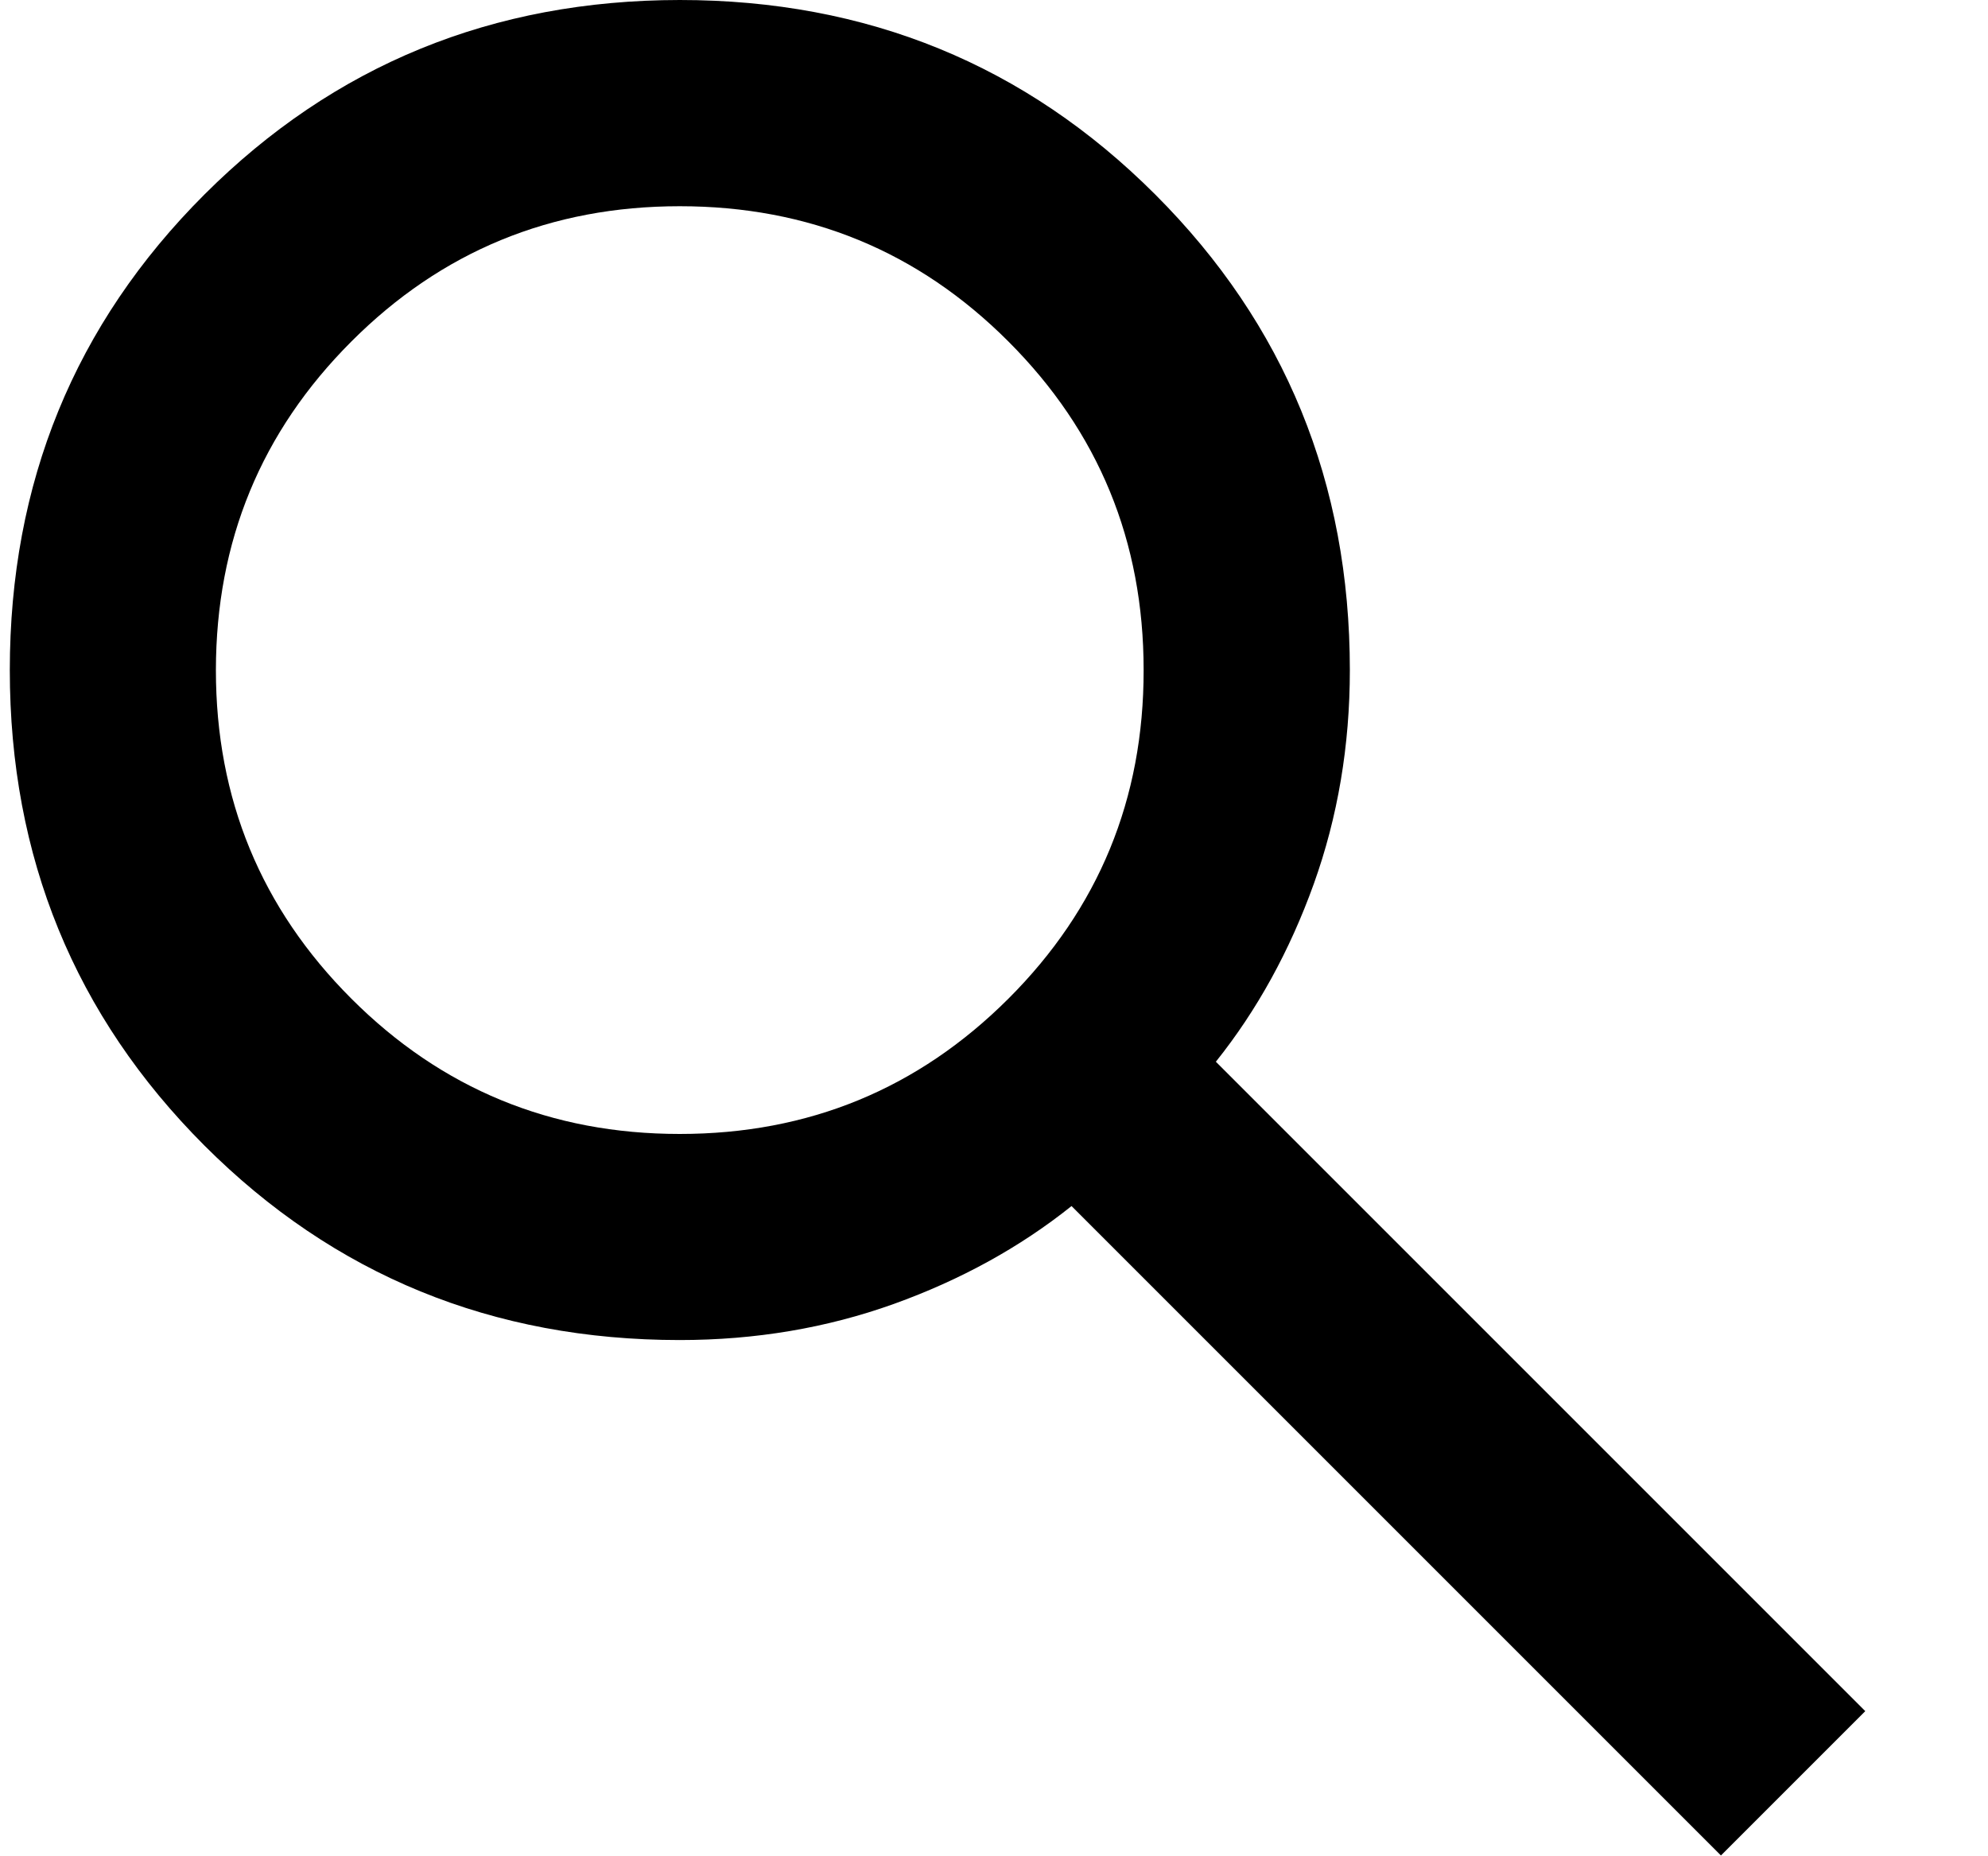
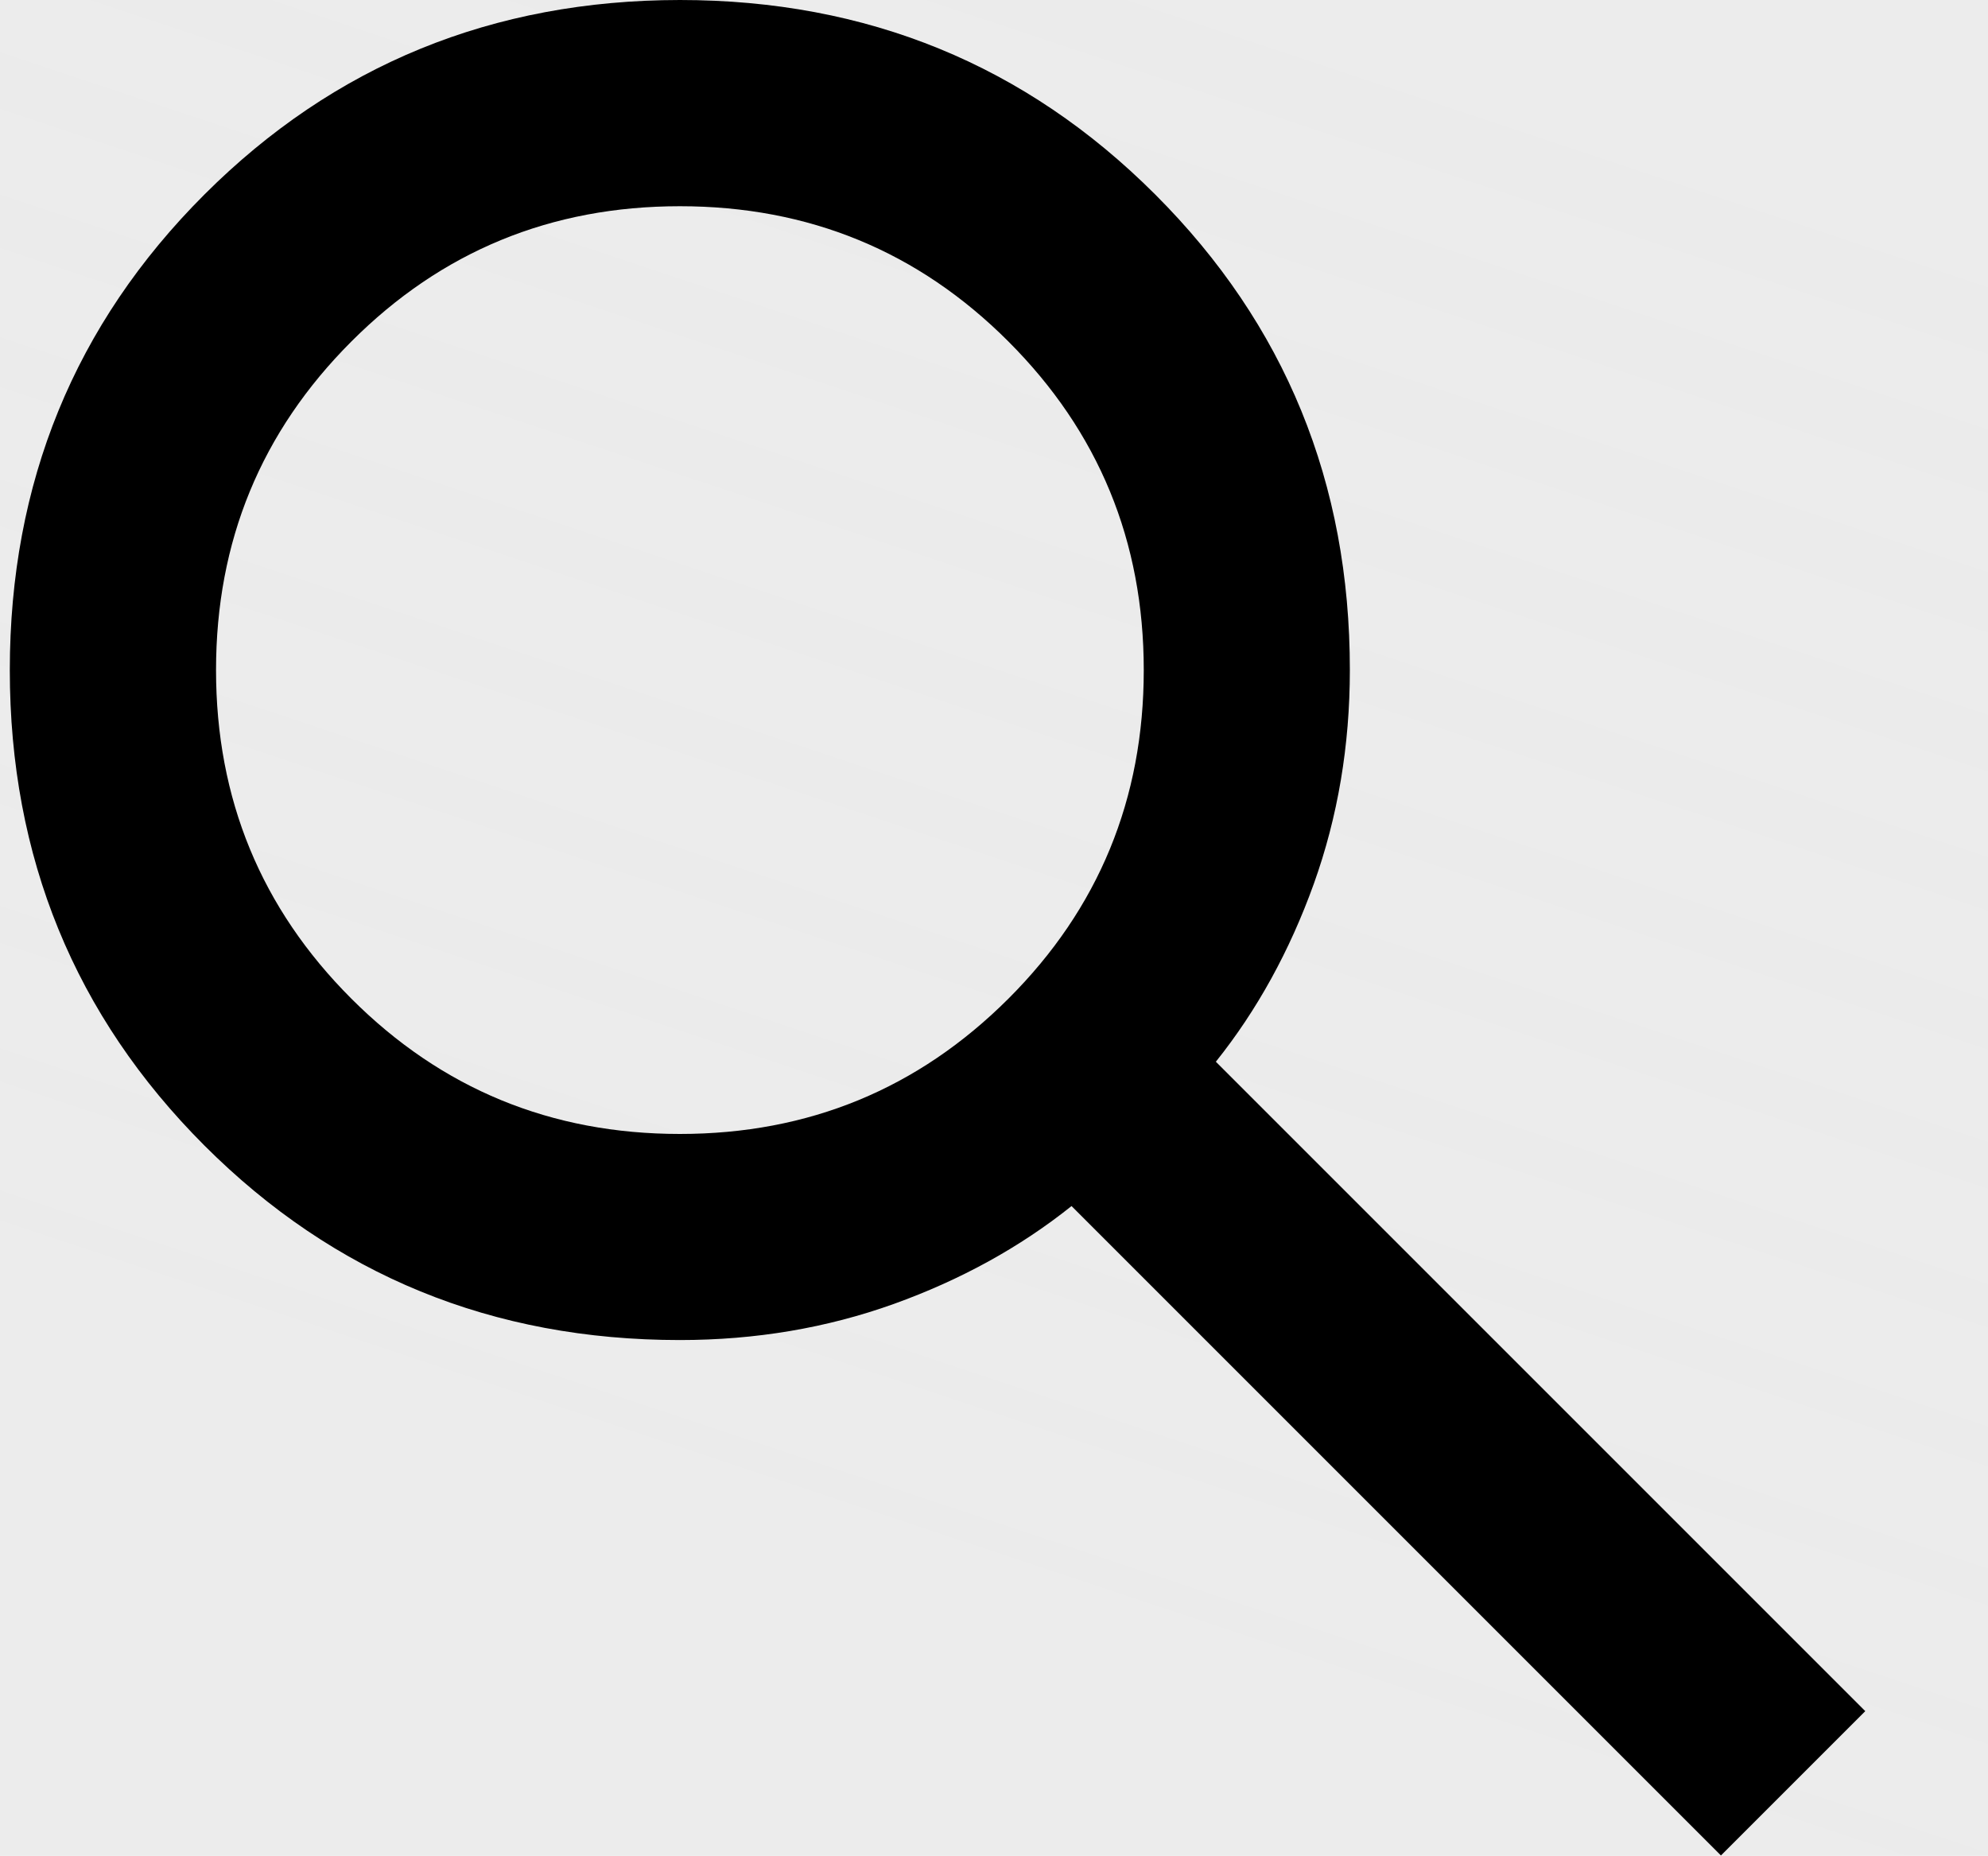
<svg xmlns="http://www.w3.org/2000/svg" width="15" height="14" viewBox="0 0 15 14" fill="none">
-   <path d="M12.985 14L8.085 9.1C7.696 9.411 7.249 9.657 6.743 9.839C6.238 10.02 5.7 10.111 5.129 10.111C3.717 10.111 2.521 9.622 1.542 8.643C0.564 7.664 0.074 6.468 0.074 5.056C0.074 3.643 0.563 2.447 1.542 1.468C2.521 0.49 3.717 0.001 5.129 0C6.542 0 7.738 0.489 8.717 1.468C9.696 2.447 10.185 3.643 10.185 5.056C10.185 5.626 10.094 6.164 9.913 6.669C9.731 7.175 9.485 7.622 9.174 8.011L14.074 12.911L12.985 14ZM5.129 8.556C6.102 8.556 6.928 8.215 7.609 7.535C8.29 6.855 8.63 6.028 8.629 5.056C8.629 4.083 8.289 3.257 7.609 2.577C6.929 1.896 6.102 1.556 5.129 1.556C4.157 1.556 3.331 1.896 2.651 2.577C1.97 3.258 1.63 4.084 1.629 5.056C1.629 6.028 1.97 6.854 2.651 7.535C3.332 8.216 4.158 8.556 5.129 8.556Z" fill="black" />
+   <rect width="15" height="14" fill="#F5F5F5" />
+   <g id="assets">
+     <g id="Title_bar">
+       <g id="Topbar_bg" filter="url(#filter0_b_0_1)">
+         <rect x="-313" y="-128" width="1437" height="170" fill="url(#paint0_radial_0_1)" />
+         <rect x="-312.5" y="-127.5" width="1436" height="169" stroke="url(#paint1_linear_0_1)" />
+       </g>
+       <g id="menubar">
+         <g id="all">
+           <g id="need_btn" filter="url(#filter1_bd_0_1)">
+             <rect x="-13" y="-13" width="102" height="40" rx="20" fill="#DDDDDD" fill-opacity="0.4" shape-rendering="crispEdges" />
+             <rect x="-12.5" y="-12.5" width="101" height="39" rx="19.5" stroke="url(#paint2_linear_0_1)" shape-rendering="crispEdges" />
+           </g>
+           <g id="Frame 3">
+             <path id="Vector" d="M12.985 14L8.085 9.1C7.696 9.411 7.249 9.657 6.743 9.839C6.238 10.02 5.7 10.111 5.13 10.111C3.717 10.111 2.521 9.622 1.542 8.643C0.564 7.664 0.074 6.468 0.074 5.056C0.074 3.643 0.563 2.447 1.542 1.468C2.521 0.49 3.717 0.001 5.13 0C6.542 0 7.738 0.489 8.717 1.468C9.696 2.447 10.186 3.643 10.185 5.056C10.185 5.626 10.094 6.164 9.913 6.669C9.731 7.175 9.485 7.622 9.174 8.011L14.074 12.911L12.985 14ZM5.13 8.556C6.102 8.556 6.928 8.215 7.609 7.535C8.29 6.855 8.63 6.028 8.63 5.056C8.63 4.083 8.289 3.257 7.609 2.577C6.929 1.896 6.102 1.556 5.13 1.556C4.157 1.556 3.331 1.896 2.651 2.577C1.97 3.258 1.63 4.084 1.63 5.056C1.63 6.028 1.97 6.854 2.651 7.535C3.332 8.216 4.158 8.556 5.13 8.556Z" fill="black" />
+           </g>
+         </g>
+       </g>
+     </g>
+   </g>
+   <defs>
+     <filter id="filter0_b_0_1" x="-413" y="-228" width="1637" height="370" filterUnits="userSpaceOnUse" color-interpolation-filters="sRGB">
+       <feFlood flood-opacity="0" result="BackgroundImageFix" />
+       <feGaussianBlur in="BackgroundImageFix" stdDeviation="50" />
+       <feComposite in2="SourceAlpha" operator="in" result="effect1_backgroundBlur_0_1" />
+       <feBlend mode="normal" in="SourceGraphic" in2="effect1_backgroundBlur_0_1" result="shape" />
+     </filter>
+     <filter id="filter1_bd_0_1" x="-113" y="-113" width="302" height="240" filterUnits="userSpaceOnUse" color-interpolation-filters="sRGB">
+       <feFlood flood-opacity="0" result="BackgroundImageFix" />
+       <feGaussianBlur in="BackgroundImageFix" stdDeviation="50" />
+       <feComposite in2="SourceAlpha" operator="in" result="effect1_backgroundBlur_0_1" />
+       <feColorMatrix in="SourceAlpha" type="matrix" values="0 0 0 0 0 0 0 0 0 0 0 0 0 0 0 0 0 0 127 0" result="hardAlpha" />
+       <feOffset dx="4" dy="4" />
+       <feGaussianBlur stdDeviation="2.5" />
+       <feComposite in2="hardAlpha" operator="out" />
+       <feColorMatrix type="matrix" values="0 0 0 0 0 0 0 0 0 0 0 0 0 0 0 0 0 0 0.25 0" />
+       <feBlend mode="normal" in2="effect1_backgroundBlur_0_1" result="effect2_dropShadow_0_1" />
+       <feBlend mode="normal" in="SourceGraphic" in2="effect2_dropShadow_0_1" result="shape" />
+     </filter>
+     <radialGradient id="paint0_radial_0_1" cx="0" cy="0" r="1" gradientUnits="userSpaceOnUse" gradientTransform="translate(-190.313 -188.107) rotate(13.5726) scale(1267.7 152.006)">
+       <stop stop-color="#F9F9F9" stop-opacity="0.7" />
+       <stop offset="1" stop-color="#F9F9F9" stop-opacity="0.2" />
+     </radialGradient>
+     <linearGradient id="paint1_linear_0_1" x1="-403.151" y1="-194.179" x2="1107.26" y2="171.814" gradientUnits="userSpaceOnUse">
+       <stop stop-color="white" stop-opacity="0.7" />
+       <stop offset="0.35" stop-color="white" stop-opacity="0.01" />
+       <stop offset="0.595" stop-color="white" stop-opacity="0.01" />
+       <stop offset="1" stop-color="white" stop-opacity="0.1" />
+     </linearGradient>
+     <linearGradient id="paint2_linear_0_1" x1="-9.659" y1="-42.316" x2="18.12" y2="-38.828" gradientUnits="userSpaceOnUse">
+       <stop stop-color="#F6F6F6" stop-opacity="0.7" />
+       <stop stop-color="#F6F6F6" stop-opacity="0.7" />
+       <stop offset="0" stop-color="white" stop-opacity="0.4" />
+       <stop offset="0.385" stop-color="white" stop-opacity="0.01" />
+       <stop offset="0.66" stop-color="white" stop-opacity="0.01" />
+       <stop offset="1" stop-color="white" stop-opacity="0.1" />
+     </linearGradient>
+   </defs>
</svg>
